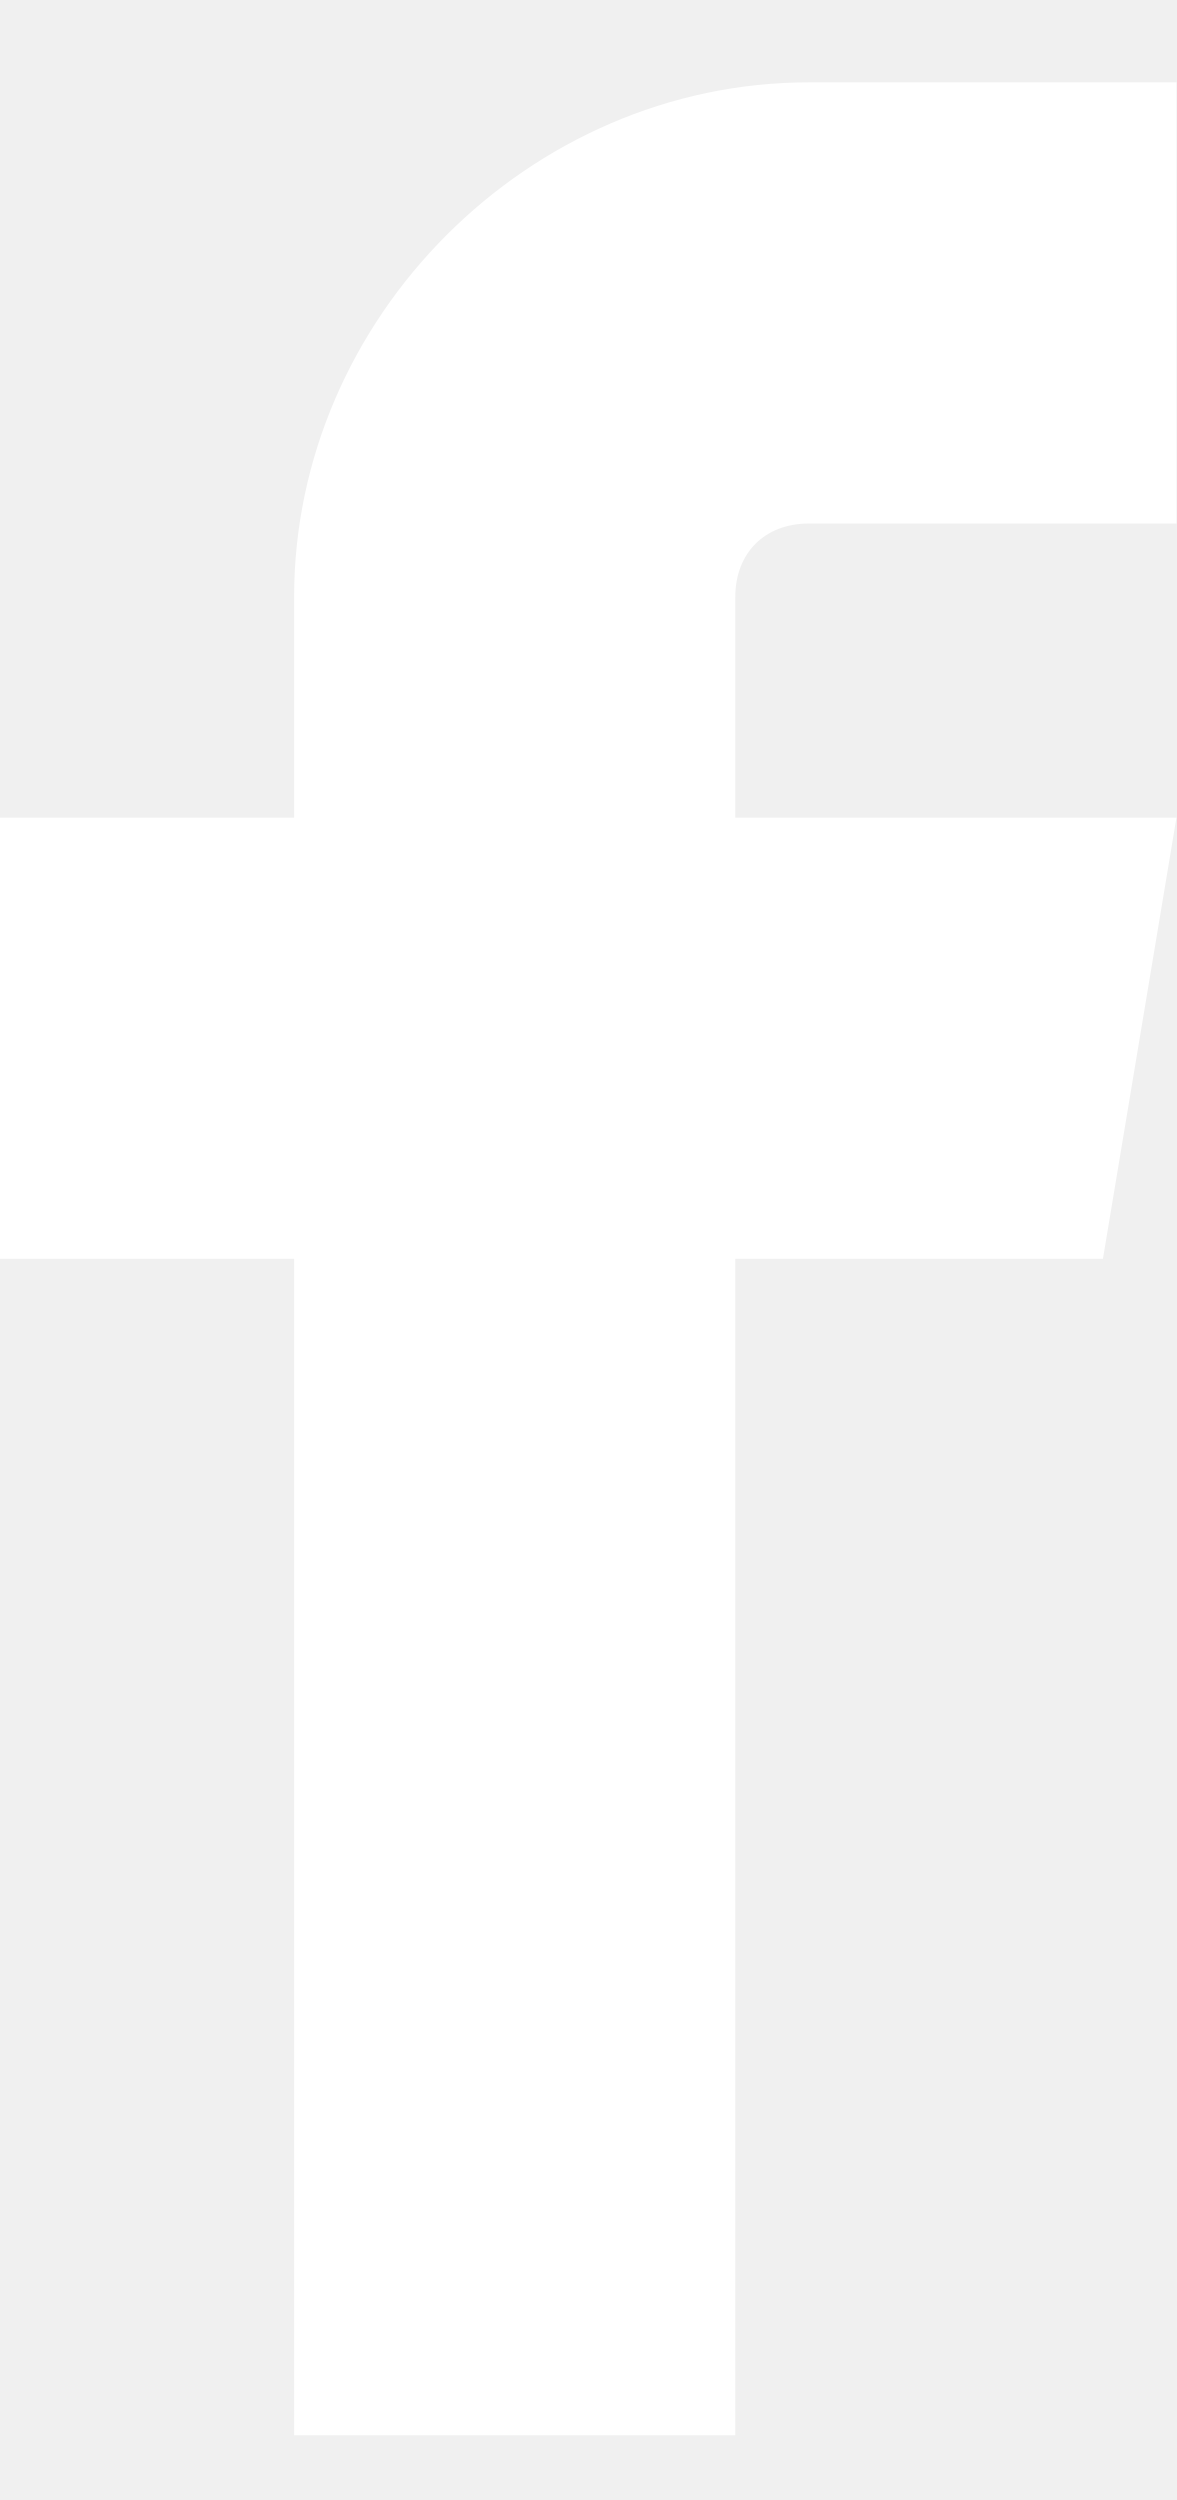
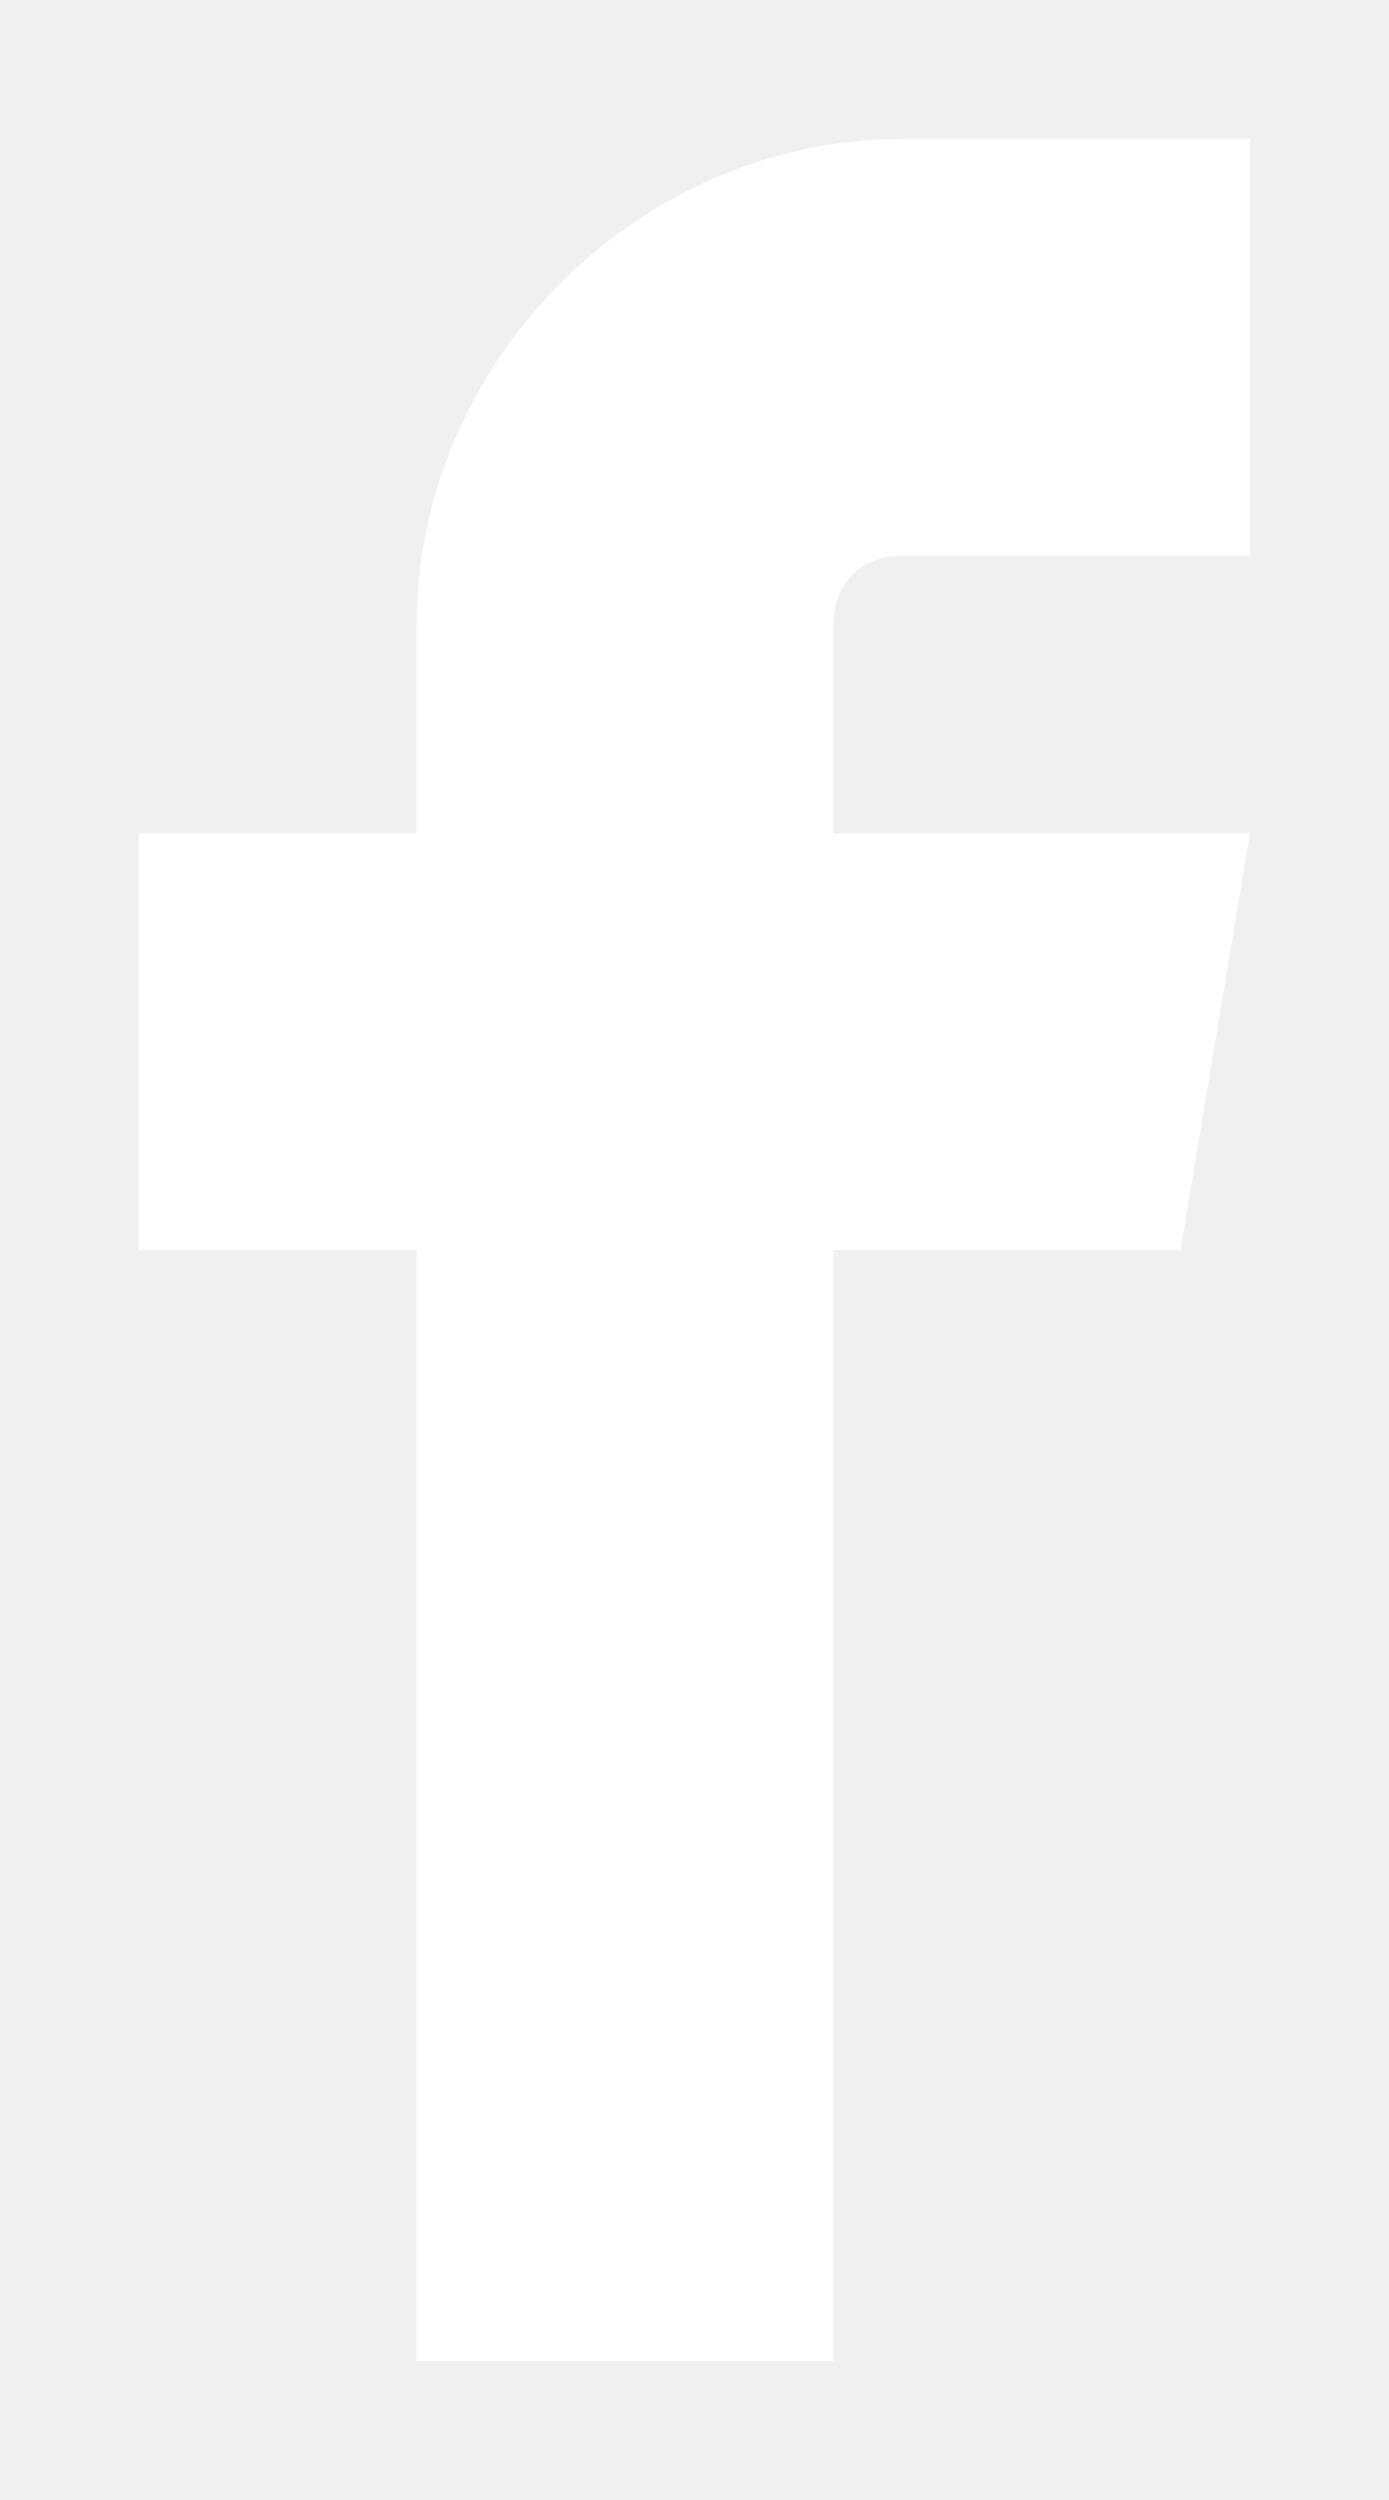
- <svg xmlns="http://www.w3.org/2000/svg" version="1.1" id="facebook-white" x="0px" y="0px" viewBox="-4 11.5 8 17" style="enable-background:new -4 11.5 8 17;" xml:space="preserve">
-   <path style="fill:#FFFFFF;" d="M1.5,15.06H4v-3H1.5c-1.9,0-3.5,1.6-3.5,3.5v1.5h-2v3h2v8h3v-8h2.5l0.5-3H1v-1.5  C1,15.26,1.2,15.06,1.5,15.06z" />
+ <svg xmlns="http://www.w3.org/2000/svg" viewBox="-1 -1 10 18" width="10" height="18" style="enable-background:new -4 11.5 8 17;">
+   <path style="fill:#FFFFFF;" d="M 5.5 3 L 8 3 L 8 0 L 5.5 0 C 3.6 0 2 1.6 2 3.5 L 2 5 L 0 5 L 0 8 L 2 8 L 2 16 L 5 16 L 5 8 L 7.5 8 L 8 5 L 5 5 L 5 3.5 C 5 3.2 5.2 3 5.5 3 Z" transform="matrix(1, 0, 0, 1, 0, 0)" />
</svg>
